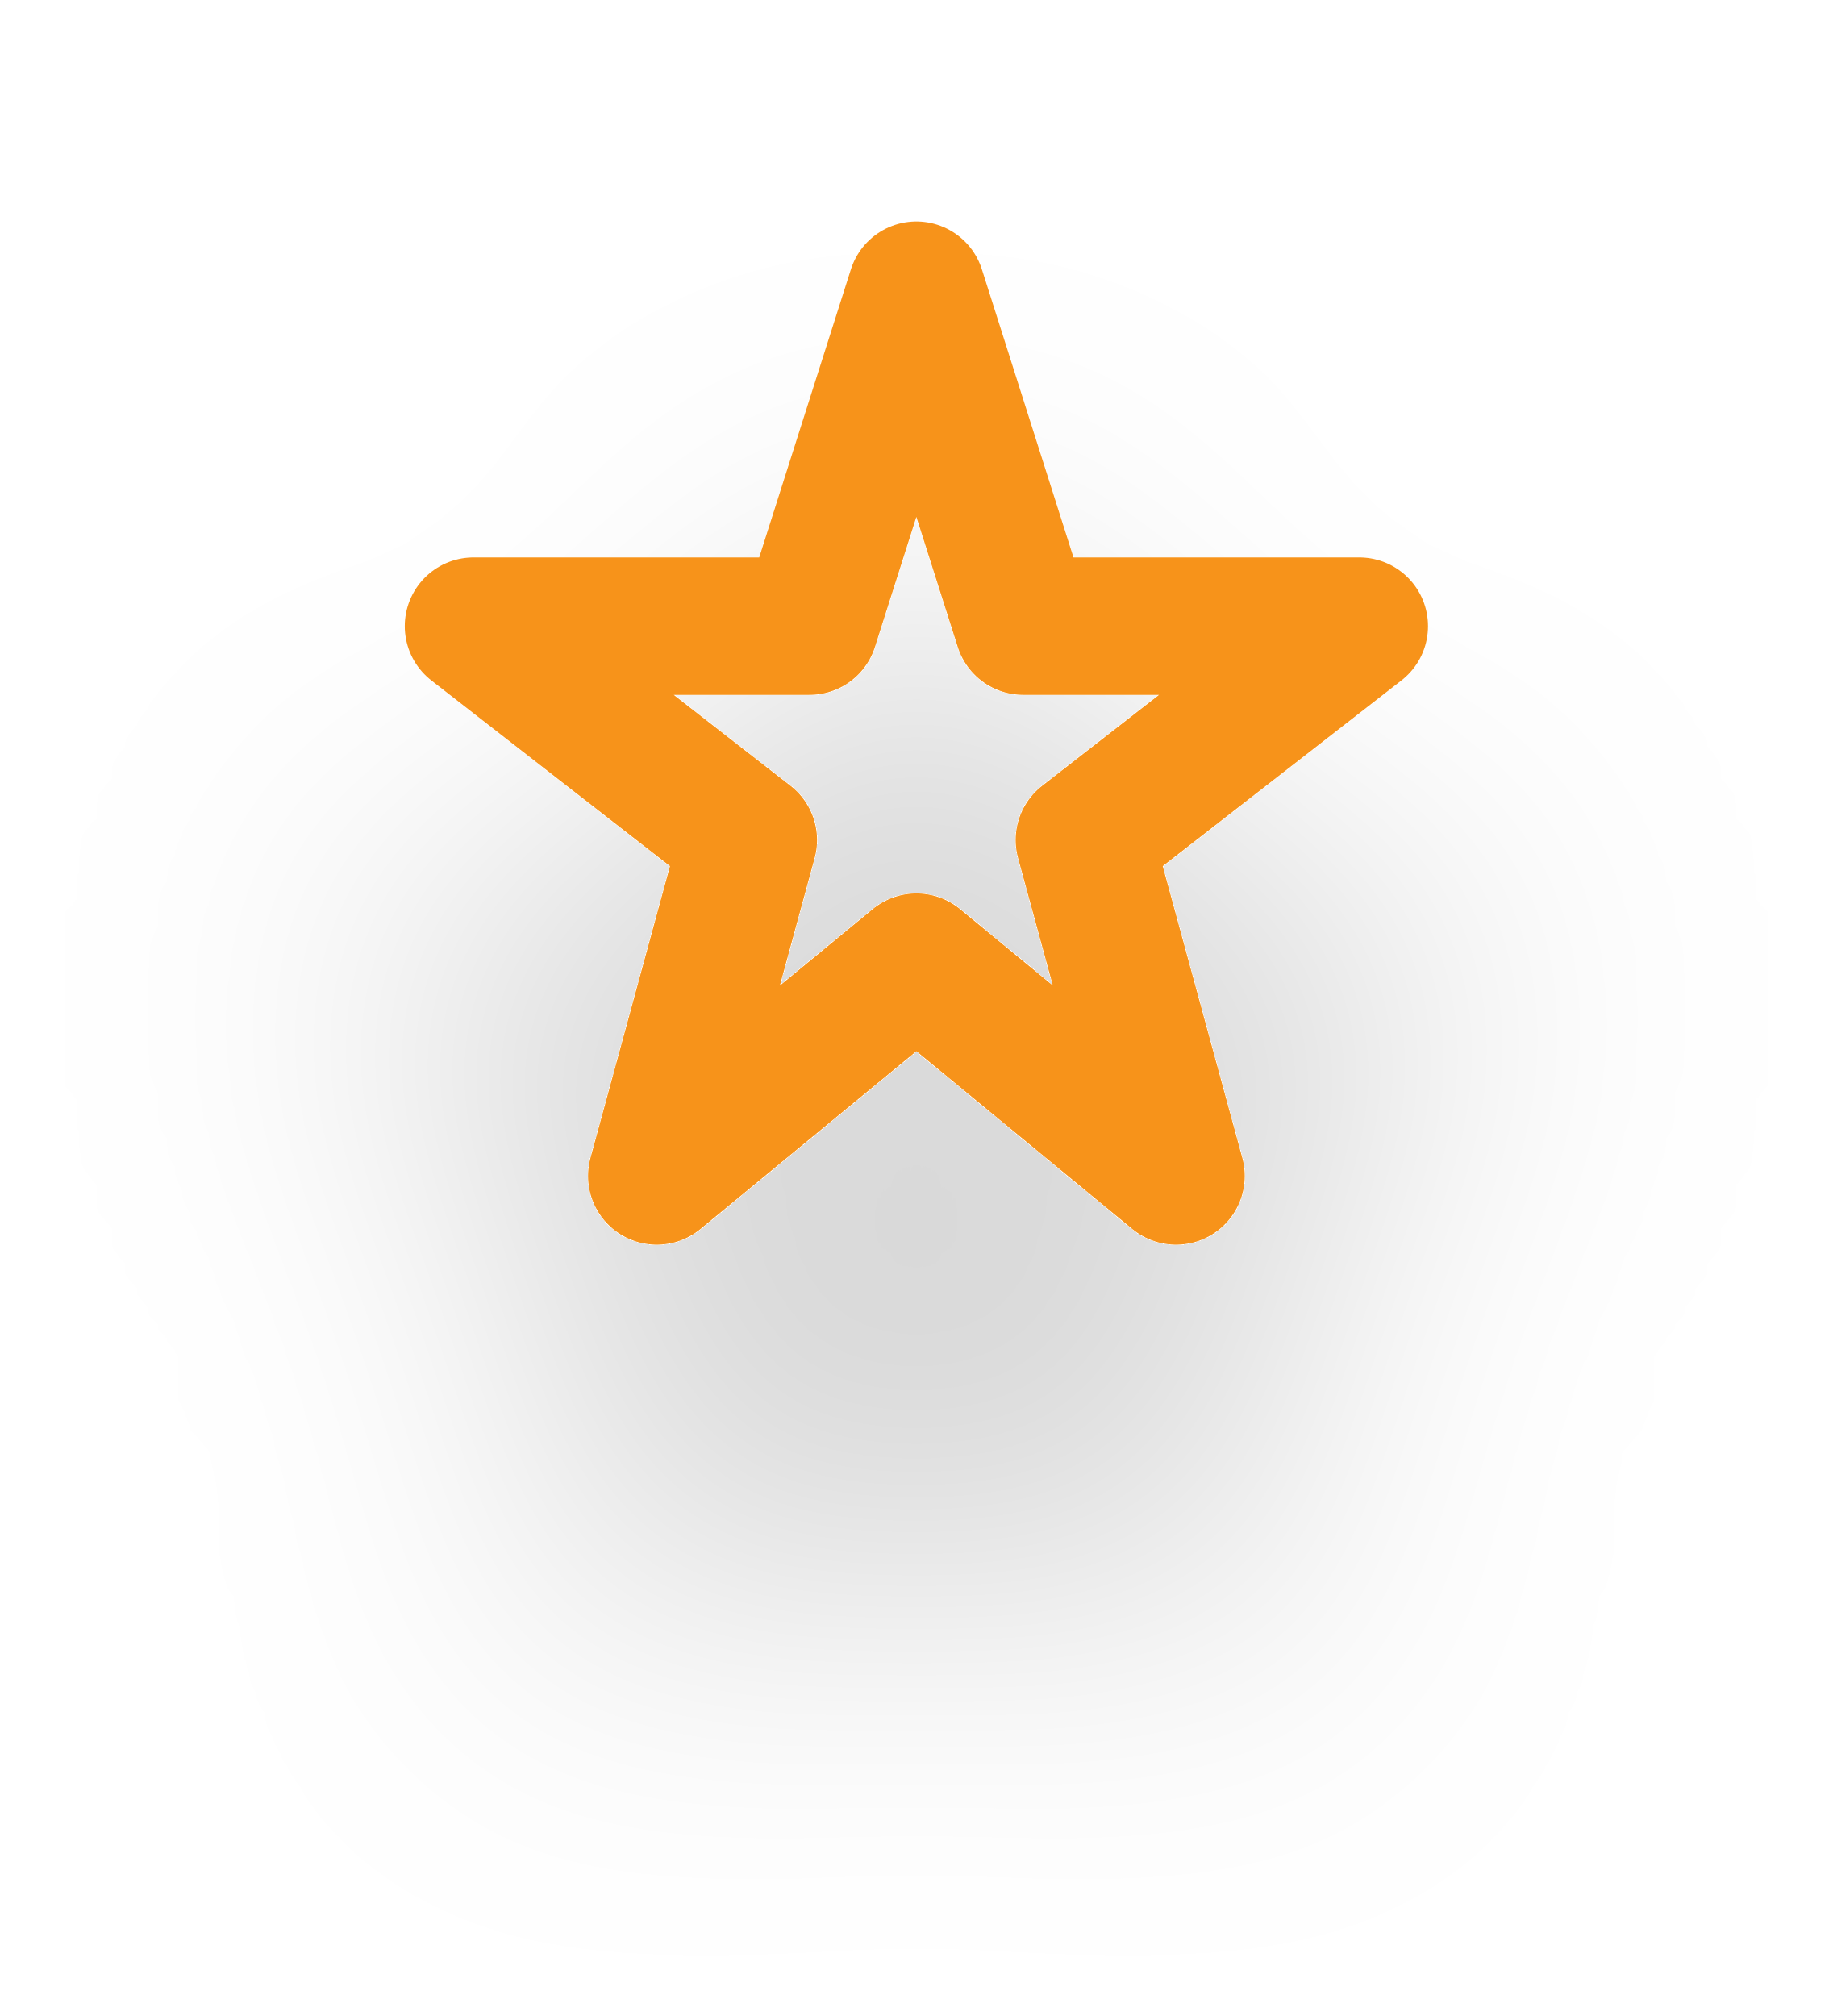
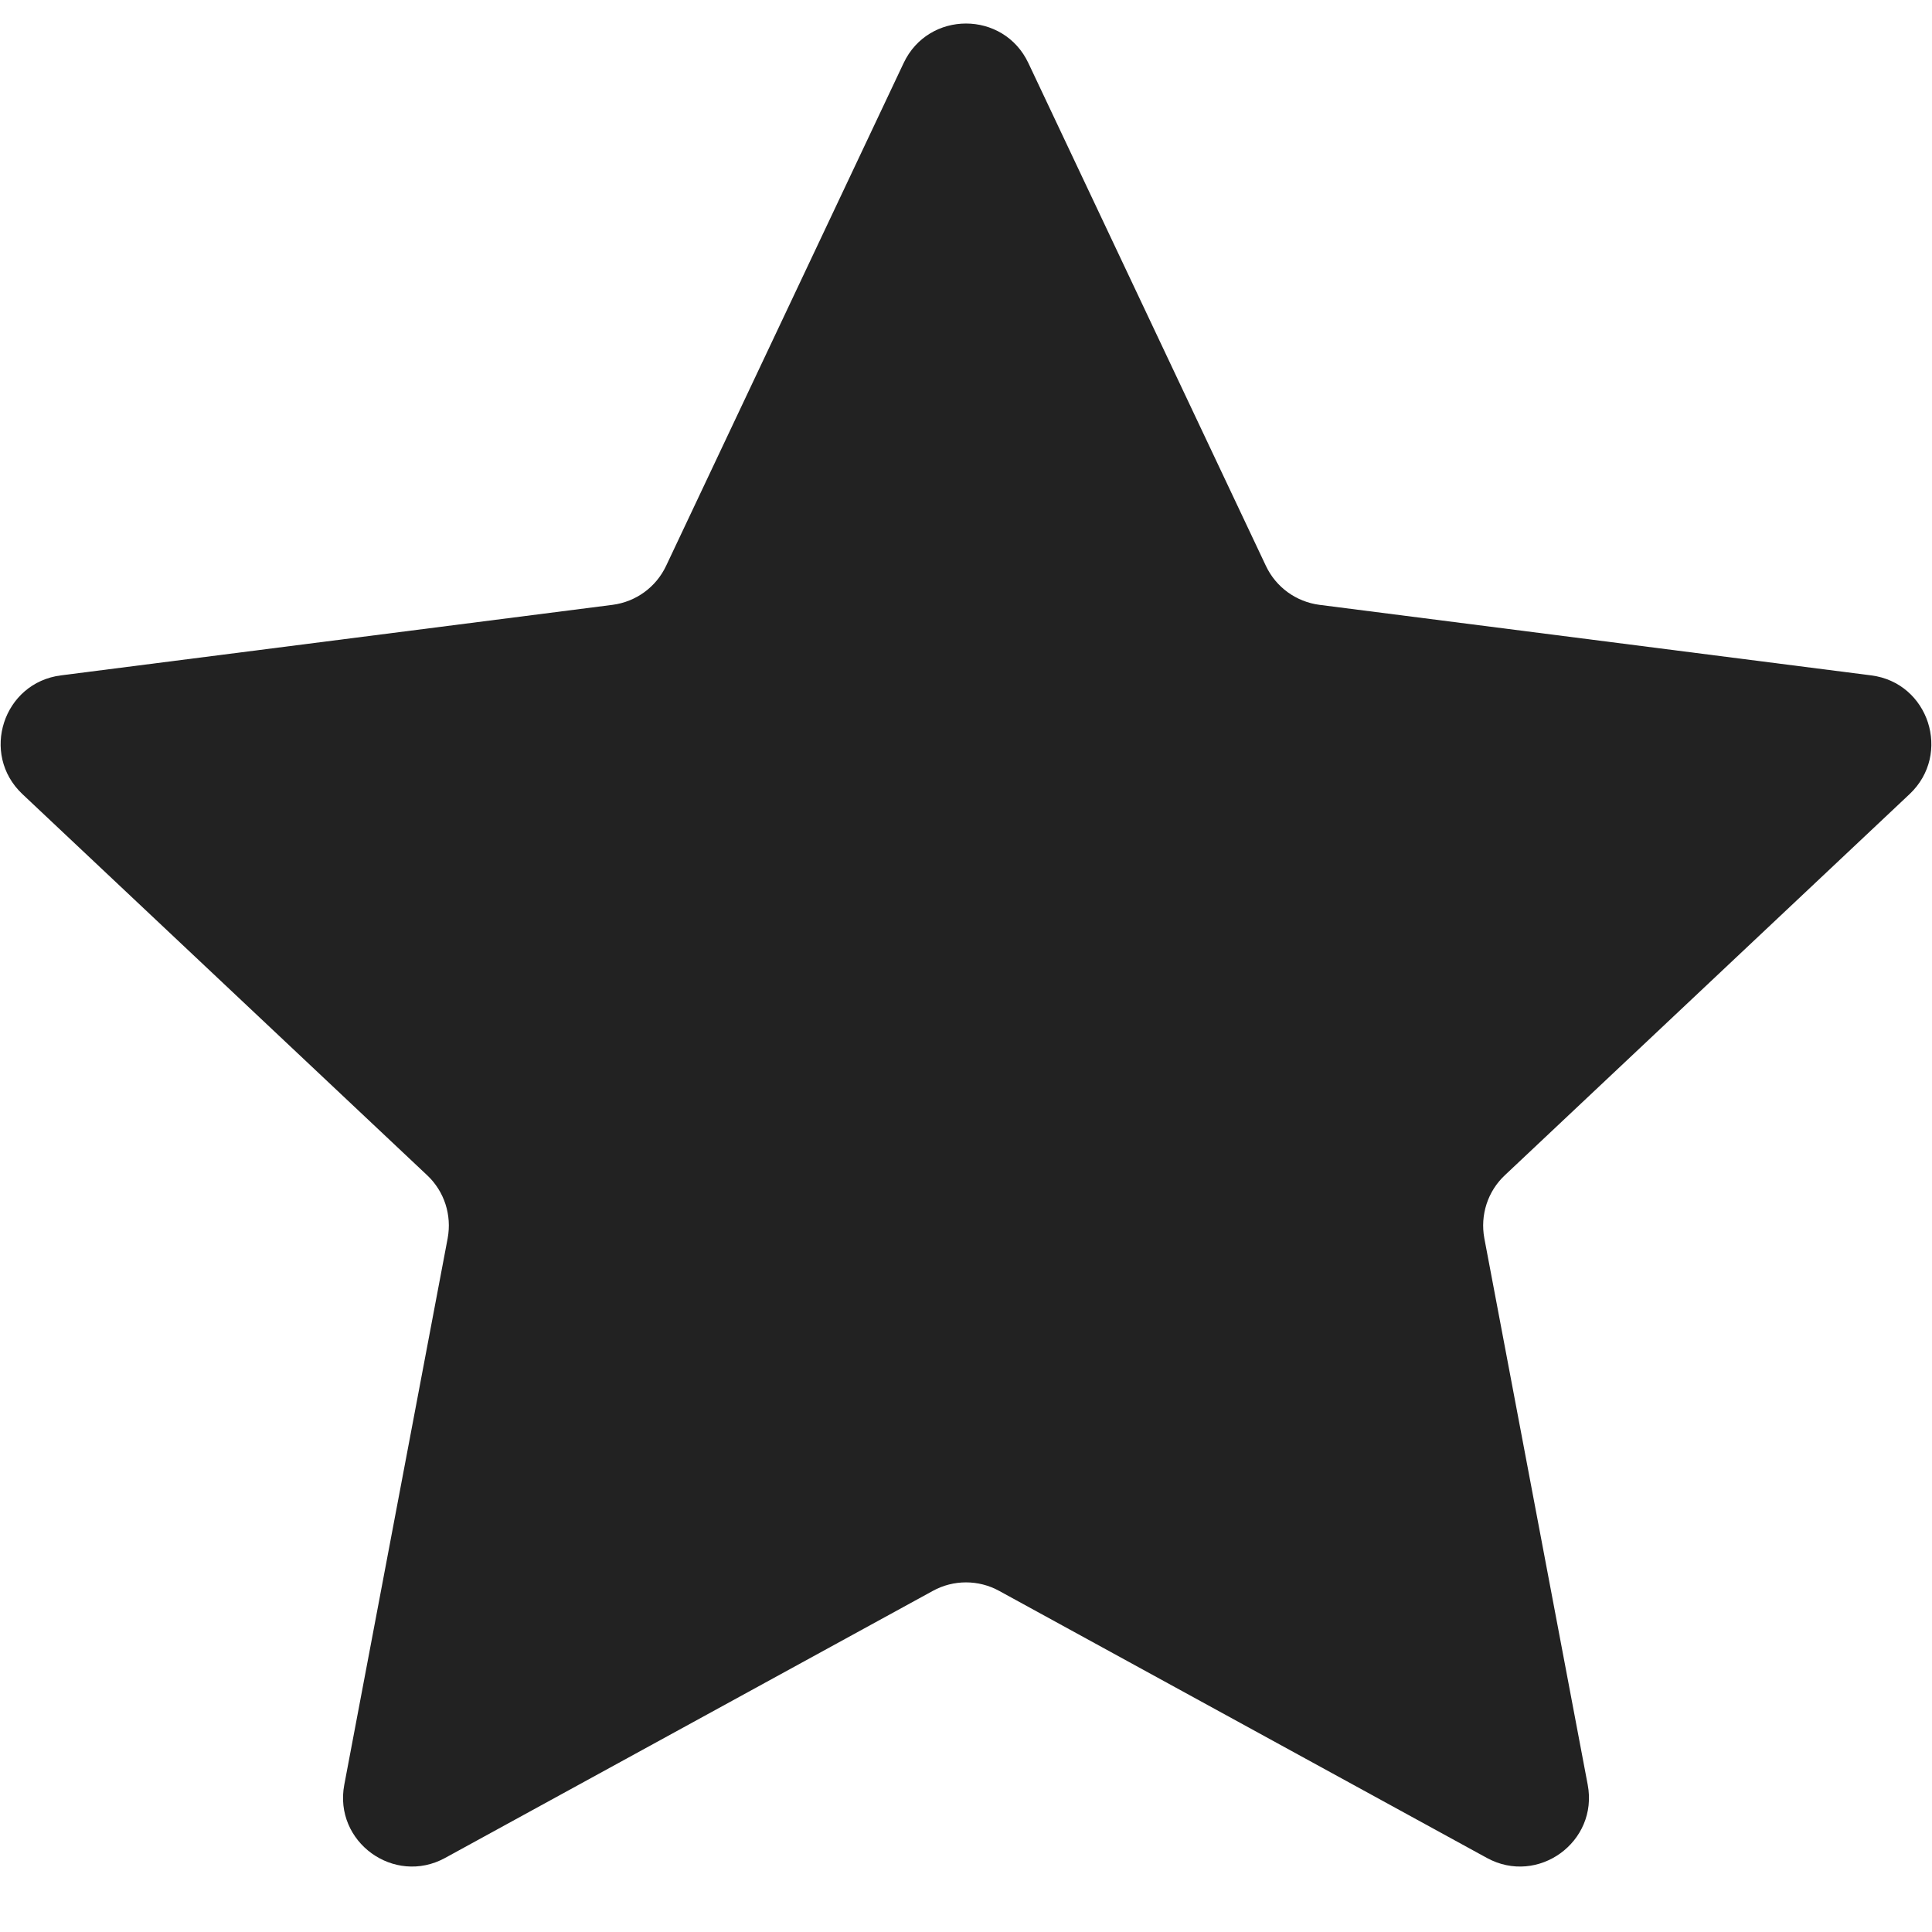
- <svg xmlns="http://www.w3.org/2000/svg" width="20" height="22" viewBox="0 0 20 22" fill="none">
-   <g filter="url(#filter0_d_2496_10788)">
-     <path d="M10 3.167L11.166 6.833H14.833L11.833 9.167L12.833 12.833L10 10.5L7.167 12.833L8.166 9.167L5.167 6.833H8.833L10 3.167Z" stroke="#F7931A" stroke-width="1.5" stroke-linecap="round" stroke-linejoin="round" />
-   </g>
-   <defs>
-     <filter id="filter0_d_2496_10788" x="-2" y="0" width="24" height="24" filterUnits="userSpaceOnUse" color-interpolation-filters="sRGB">
-       <feFlood flood-opacity="0" result="BackgroundImageFix" />
-       <feColorMatrix in="SourceAlpha" type="matrix" values="0 0 0 0 0 0 0 0 0 0 0 0 0 0 0 0 0 0 127 0" result="hardAlpha" />
-       <feOffset dy="4" />
-       <feGaussianBlur stdDeviation="2" />
-       <feComposite in2="hardAlpha" operator="out" />
-       <feColorMatrix type="matrix" values="0 0 0 0 0 0 0 0 0 0 0 0 0 0 0 0 0 0 0.25 0" />
-       <feBlend mode="normal" in2="BackgroundImageFix" result="effect1_dropShadow_2496_10788" />
-       <feBlend mode="normal" in="SourceGraphic" in2="effect1_dropShadow_2496_10788" result="shape" />
-     </filter>
-   </defs>
+ <svg xmlns="http://www.w3.org/2000/svg" width="14" height="14" viewBox="0 0 14 14" fill="none">
+   <path d="M6.548 0.457C6.728 0.075 7.272 0.075 7.452 0.457L9.173 4.1C9.246 4.255 9.392 4.361 9.562 4.383L13.559 4.894C13.977 4.947 14.145 5.464 13.838 5.754L10.905 8.516C10.78 8.633 10.725 8.805 10.756 8.973L11.505 12.932C11.584 13.347 11.144 13.666 10.774 13.463L7.24 11.528C7.091 11.446 6.909 11.446 6.76 11.528L3.226 13.463C2.856 13.666 2.416 13.347 2.495 12.932L3.244 8.973C3.275 8.805 3.22 8.633 3.095 8.516L0.162 5.754C-0.145 5.464 0.023 4.947 0.442 4.894L4.438 4.383C4.608 4.361 4.754 4.255 4.827 4.1L6.548 0.457Z" fill="#222222" />
</svg>
